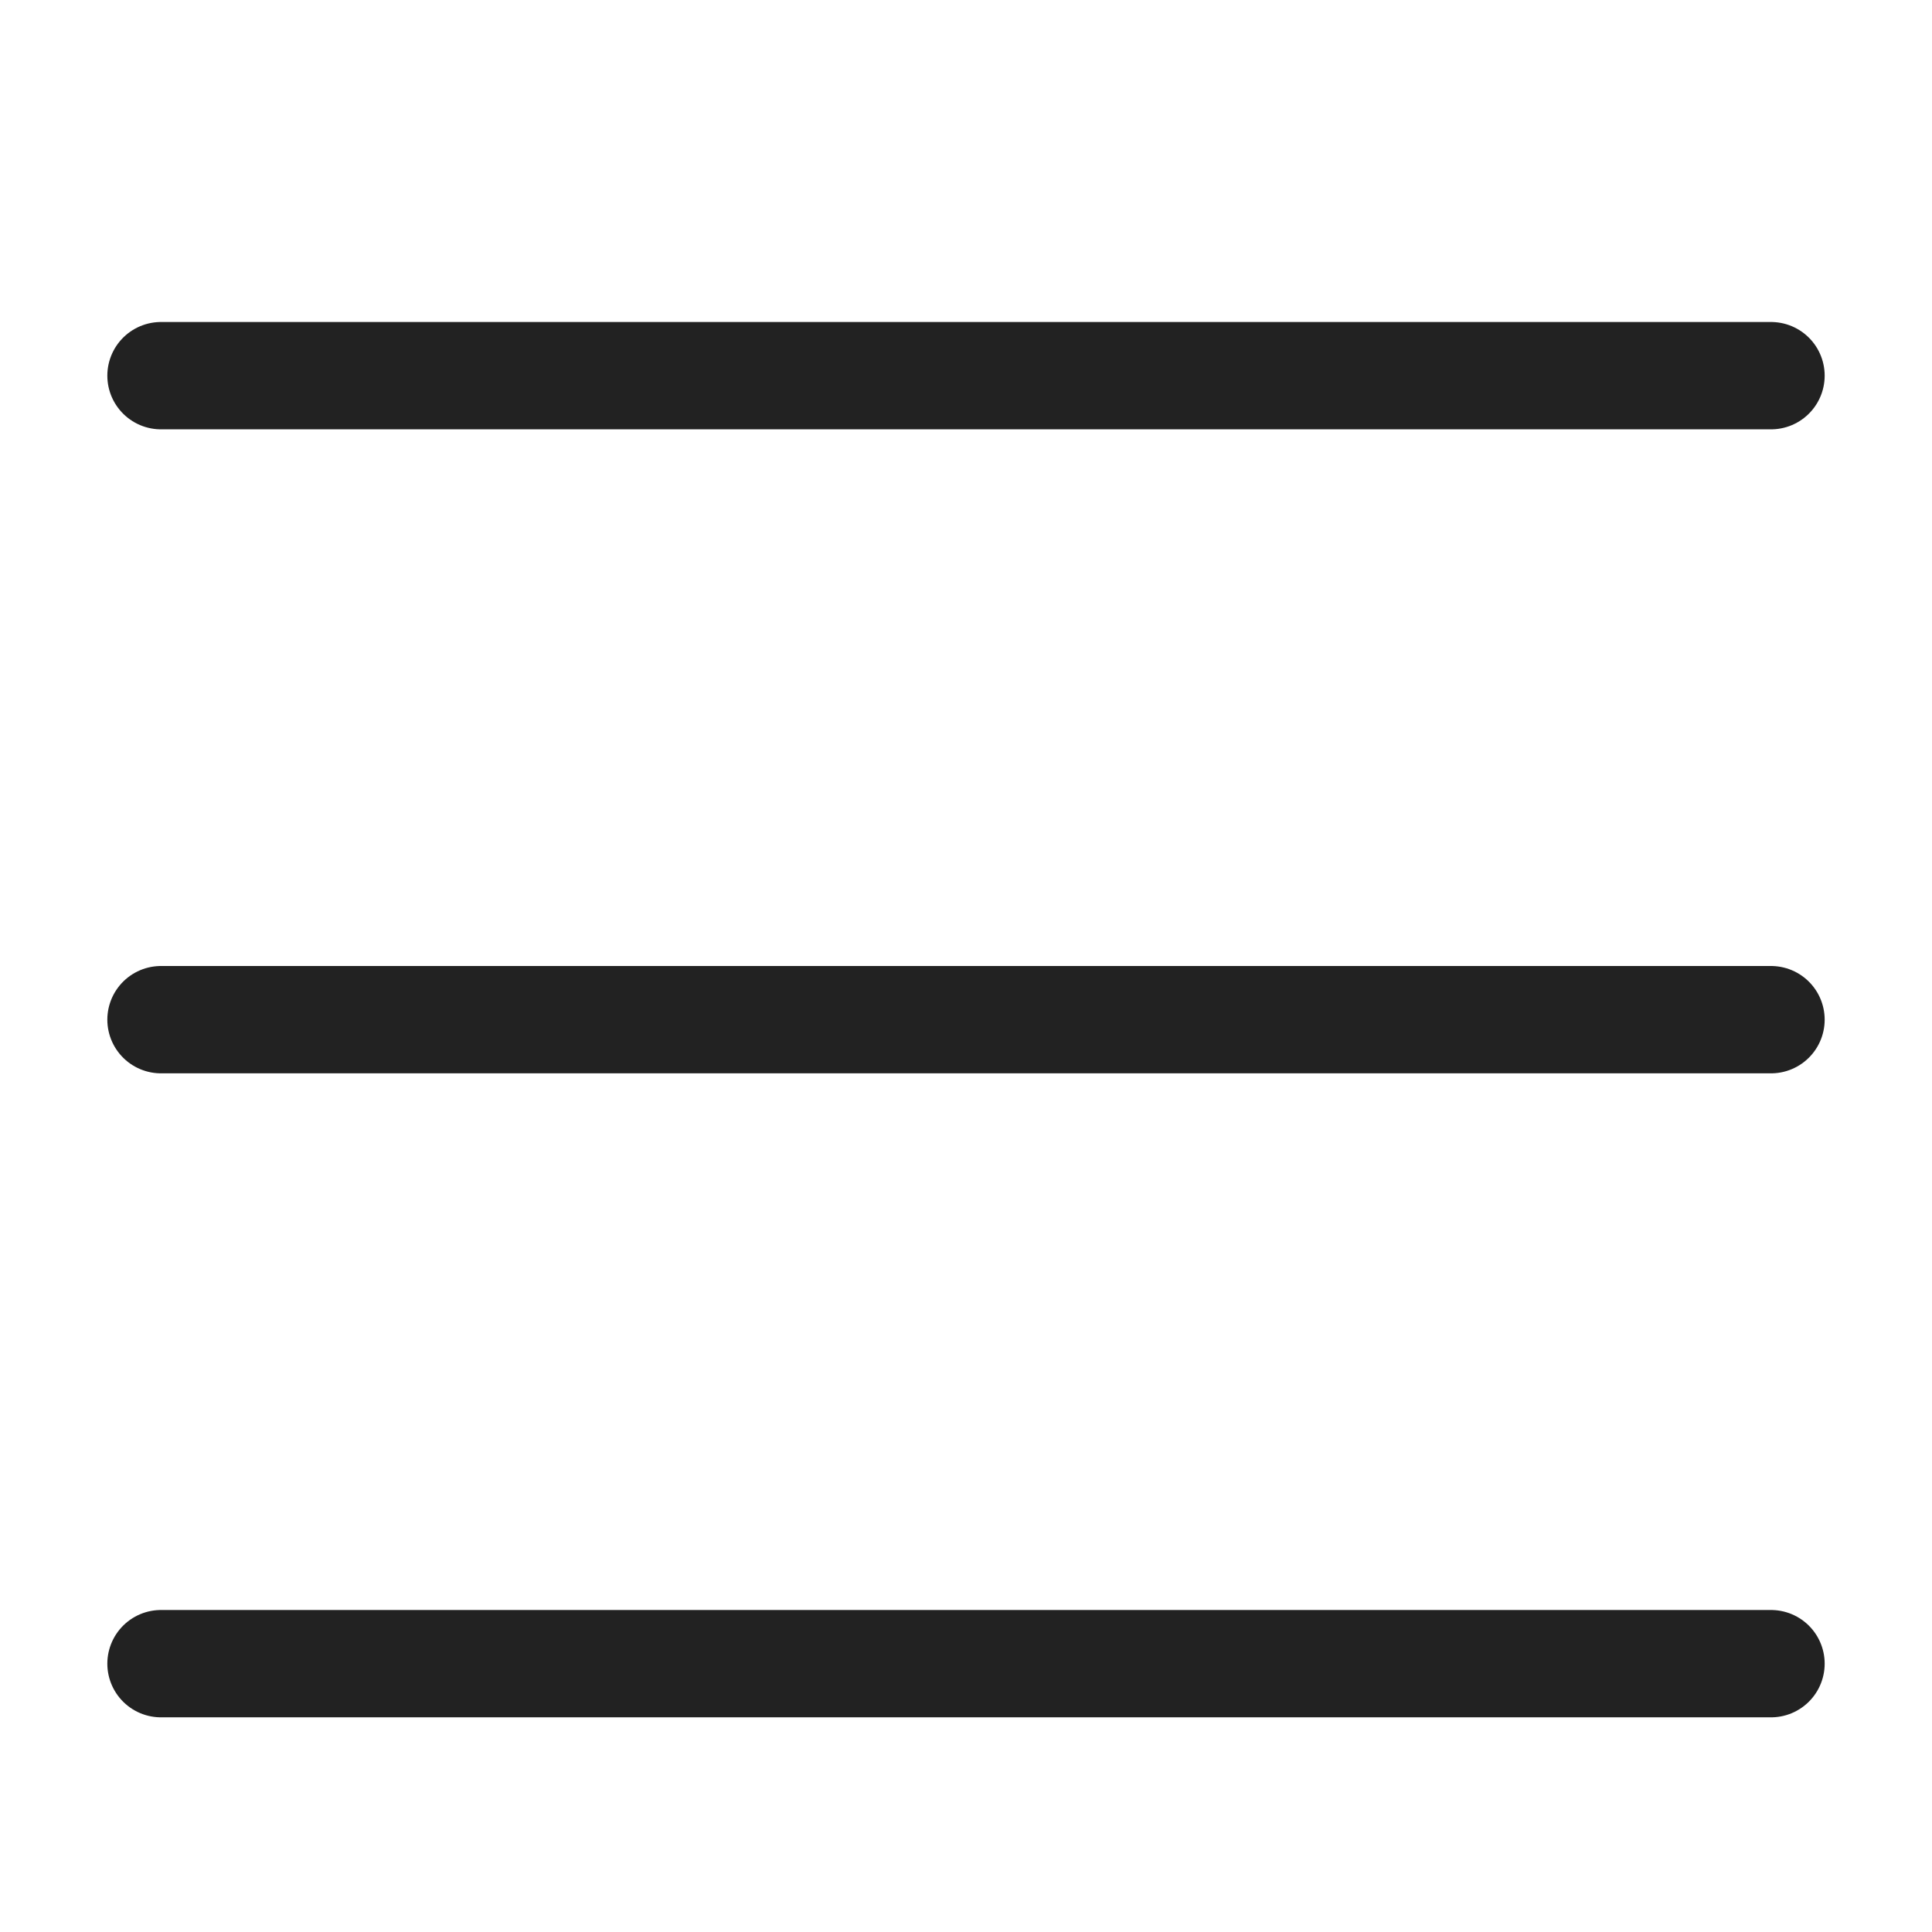
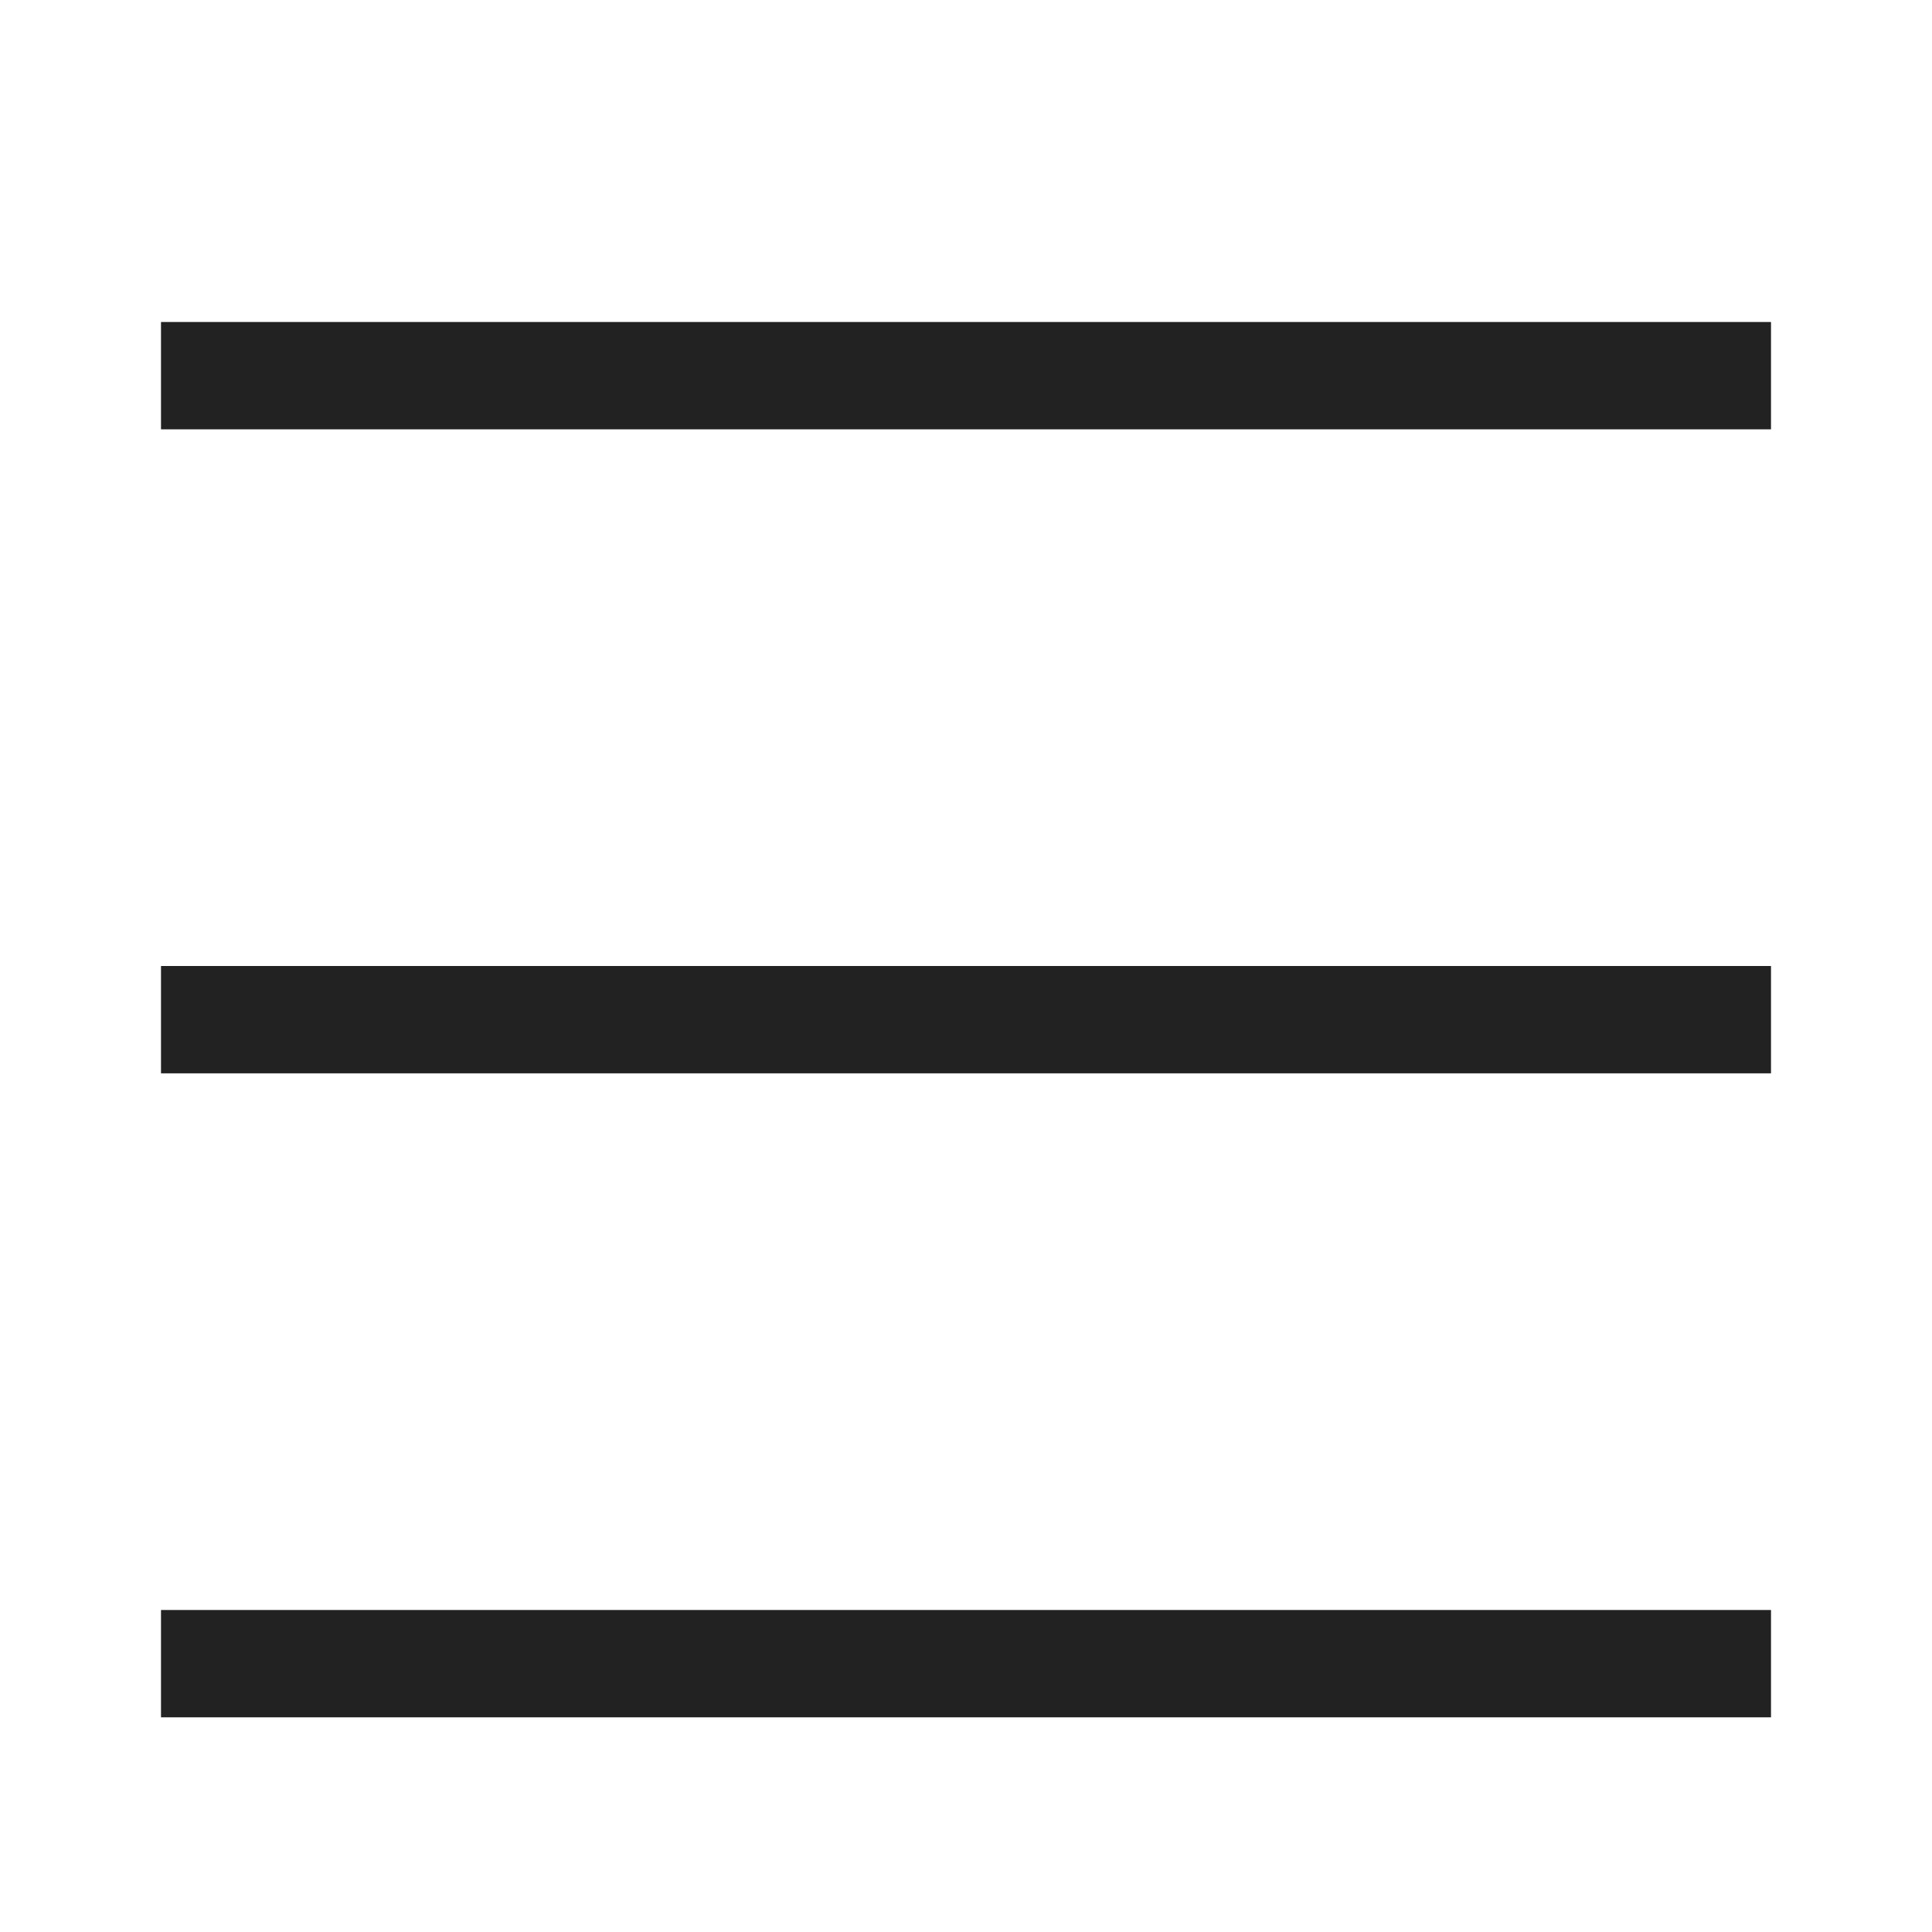
<svg xmlns="http://www.w3.org/2000/svg" width="18" height="18" viewBox="0 0 18 18" fill="none">
-   <line x1="1.5" y1="3.5" x2="16.5" y2="3.5" stroke="#222222" stroke-linecap="round" />
-   <line x1="1.5" y1="9.5" x2="16.5" y2="9.5" stroke="#222222" stroke-linecap="round" />
-   <line x1="1.5" y1="15.5" x2="16.5" y2="15.5" stroke="#222222" stroke-linecap="round" />
+   <line x1="1.5" y1="3.5" x2="16.5" y2="3.5" stroke="#222222" strokeLinejoin="round" />
+   <line x1="1.5" y1="9.5" x2="16.5" y2="9.5" stroke="#222222" strokeLinejoin="round" />
+   <line x1="1.5" y1="15.5" x2="16.5" y2="15.5" stroke="#222222" strokeLinejoin="round" />
</svg>
